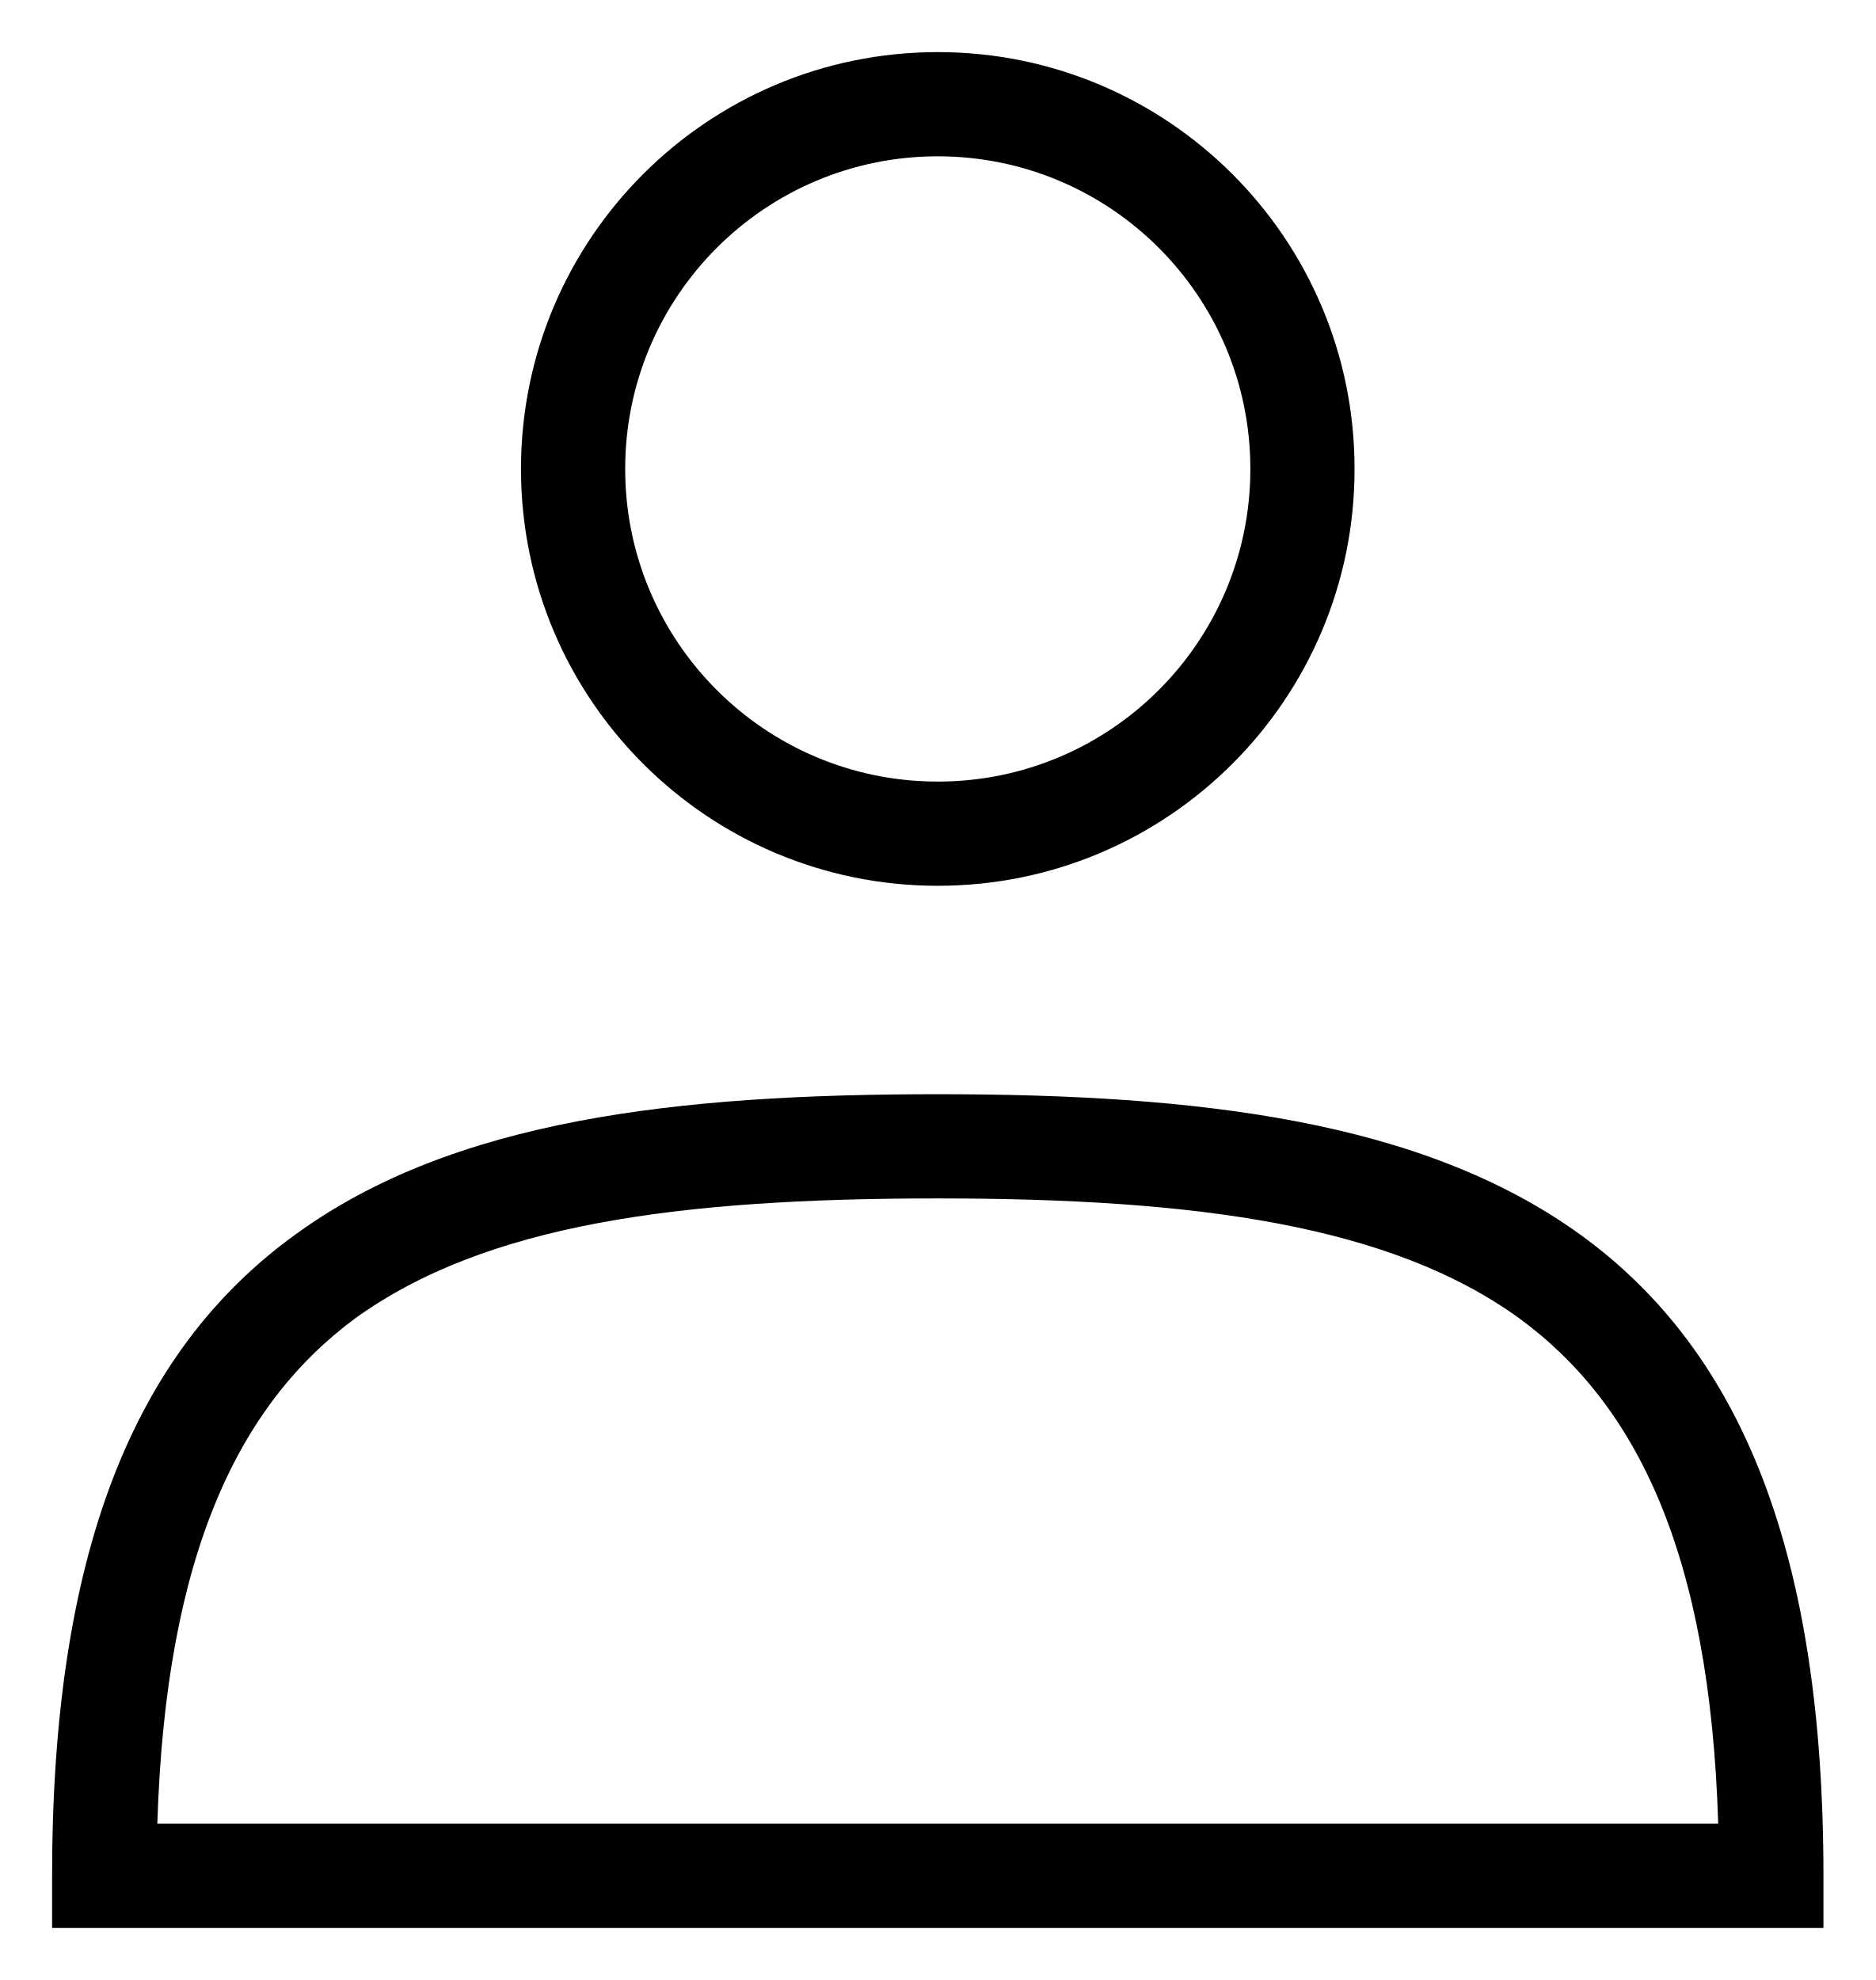
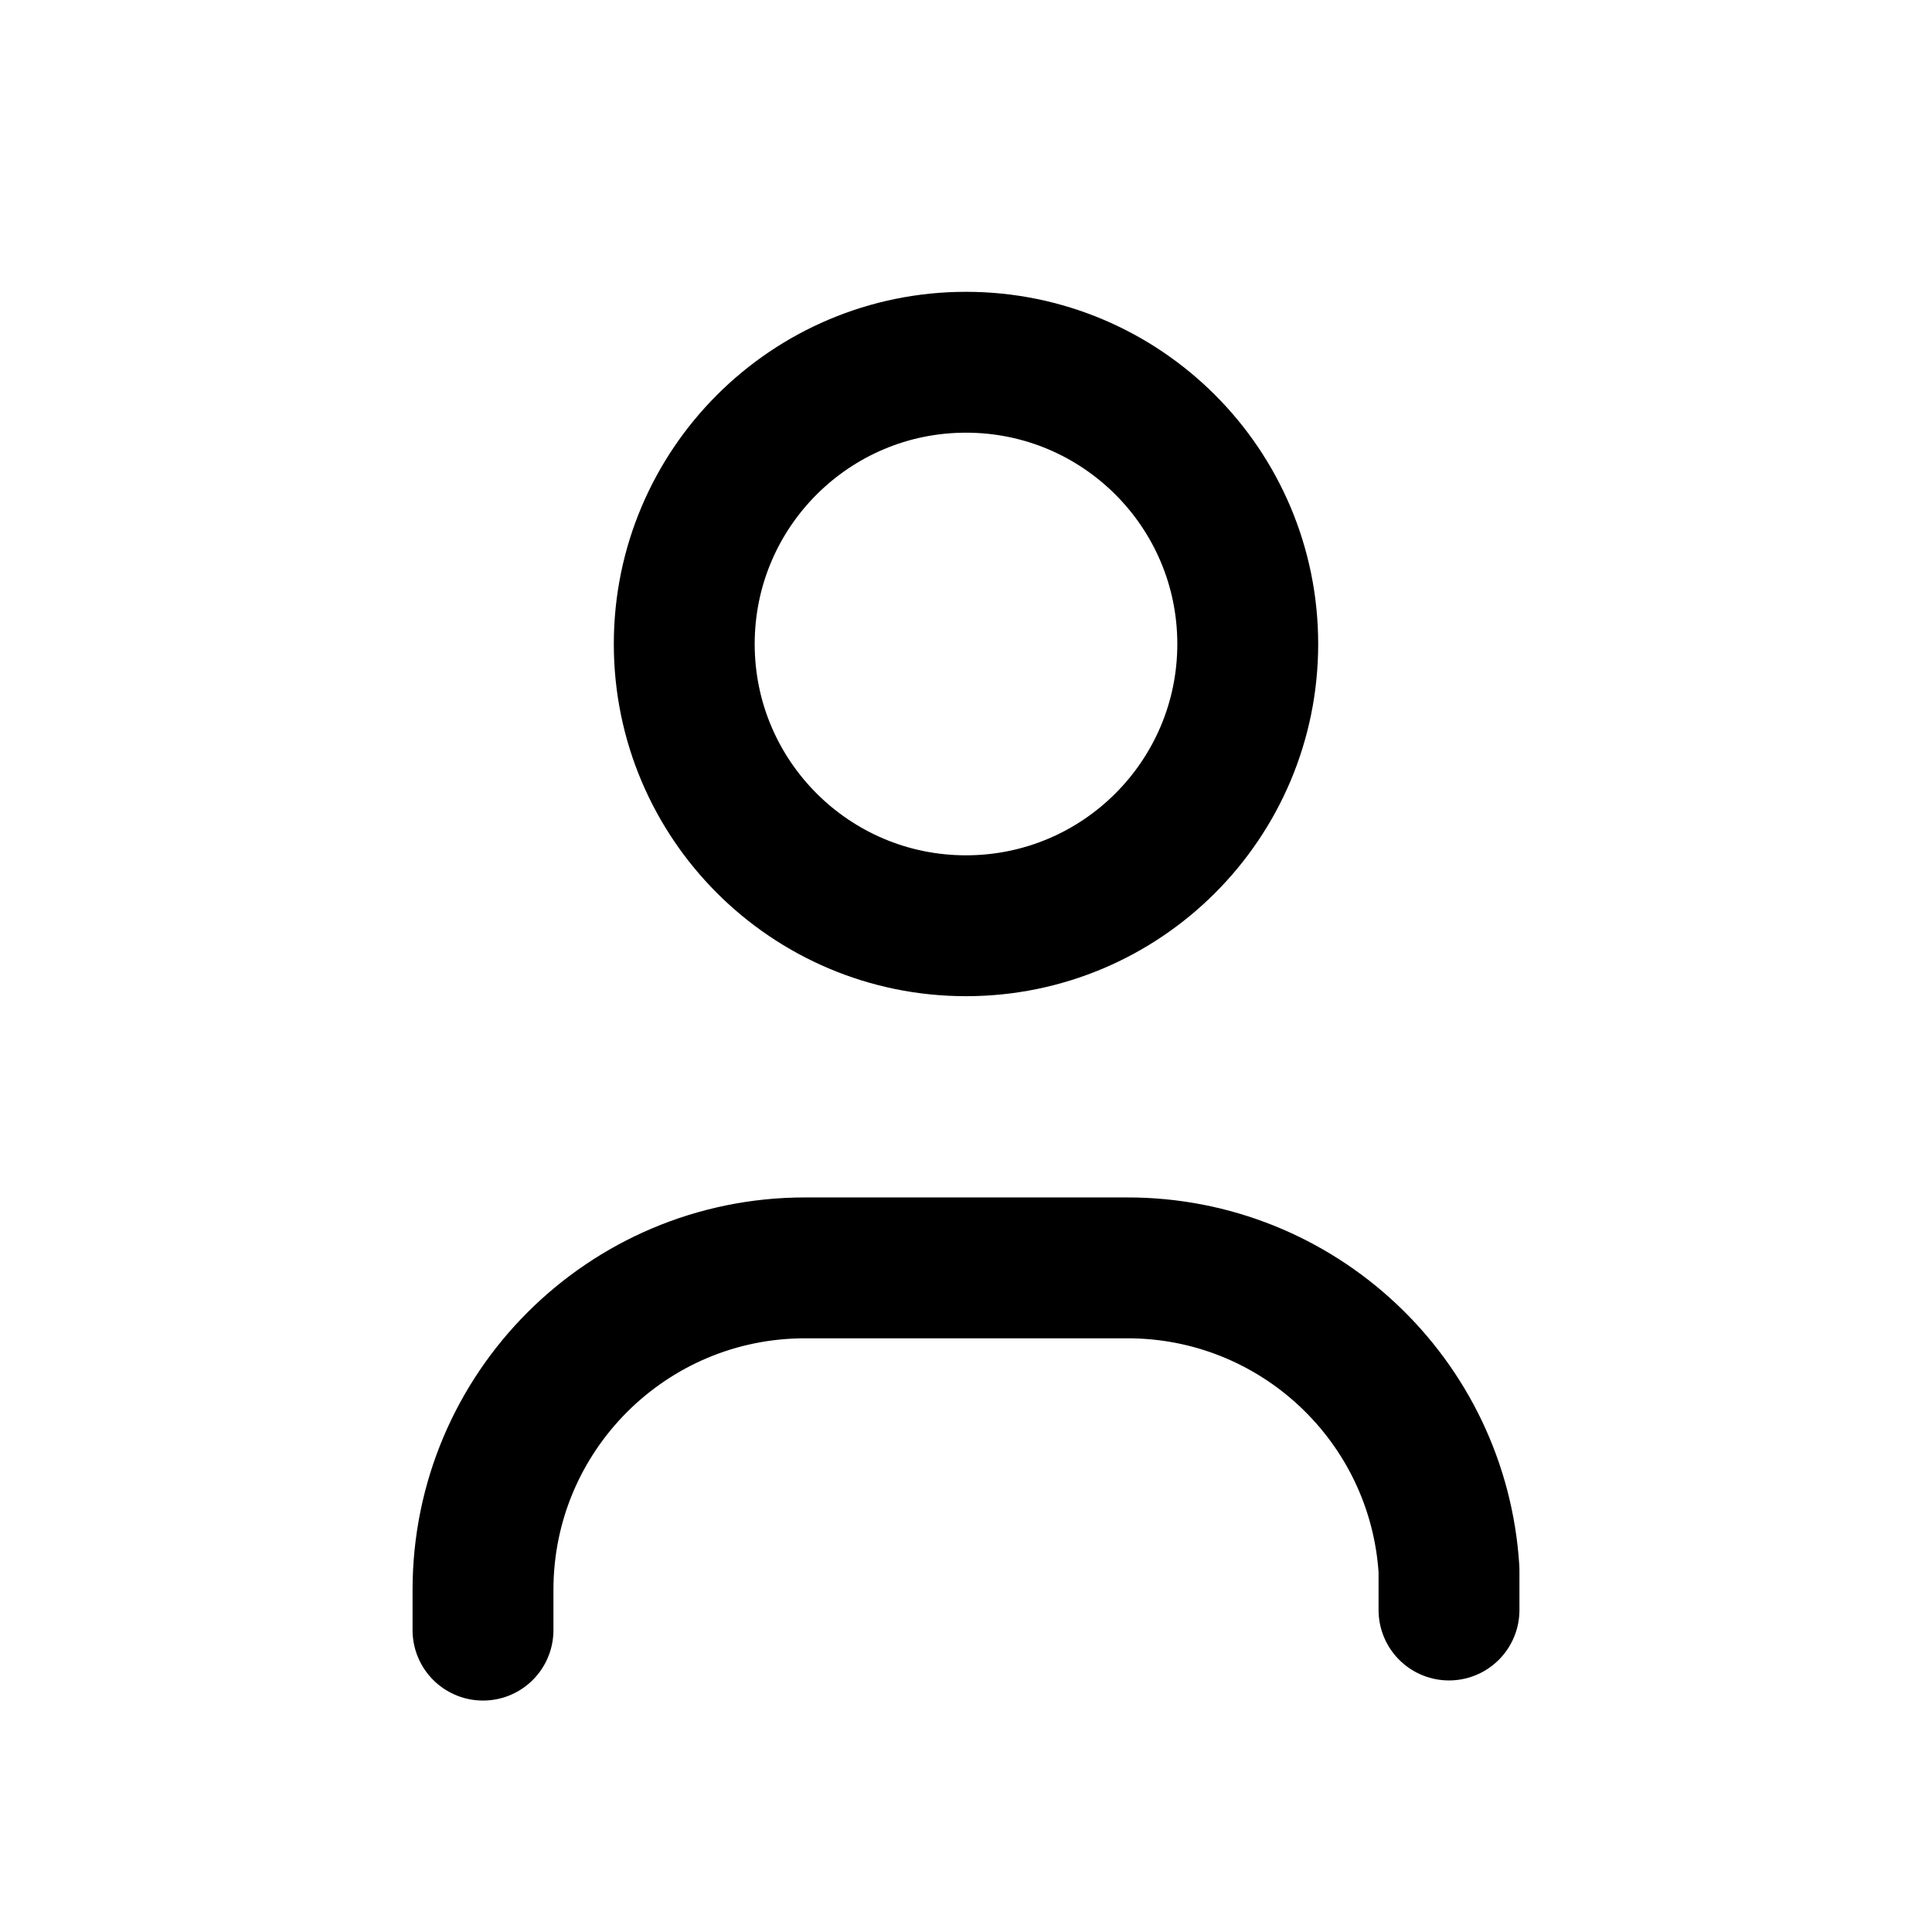
- <svg xmlns="http://www.w3.org/2000/svg" fill="none" class="icon icon-account" viewBox="0 0 18 19">
-   <path fill="currentColor" fill-rule="evenodd" d="M6 4.5a3 3 0 1 1 6 0 3 3 0 0 1-6 0m3-4a4 4 0 1 0 0 8 4 4 0 0 0 0-8m5.58 12.15c1.12.82 1.83 2.24 1.91 4.85H1.51c.08-2.6.79-4.03 1.9-4.85C4.66 11.75 6.5 11.5 9 11.5s4.35.26 5.58 1.15M9 10.5c-2.5 0-4.65.24-6.17 1.35C1.27 12.98.5 14.93.5 18v.5h17V18c0-3.07-.77-5.02-2.33-6.15-1.52-1.1-3.67-1.35-6.17-1.35" clip-rule="evenodd" />
+ <svg xmlns="http://www.w3.org/2000/svg" class="icon icon-account" viewBox="0 0 24 24" fill="none" stroke="currentColor" stroke-width="1.75" stroke-linecap="round" stroke-linejoin="round" aria-hidden="true" focusable="false">
+   <circle cx="12" cy="8" r="3.5" fill="none" />
+   <path fill="none" d="M6 20.25v-.5a4 4 0 0 1 4-4h4a4 4 0 0 1 4 3.75v.5" />
</svg>
